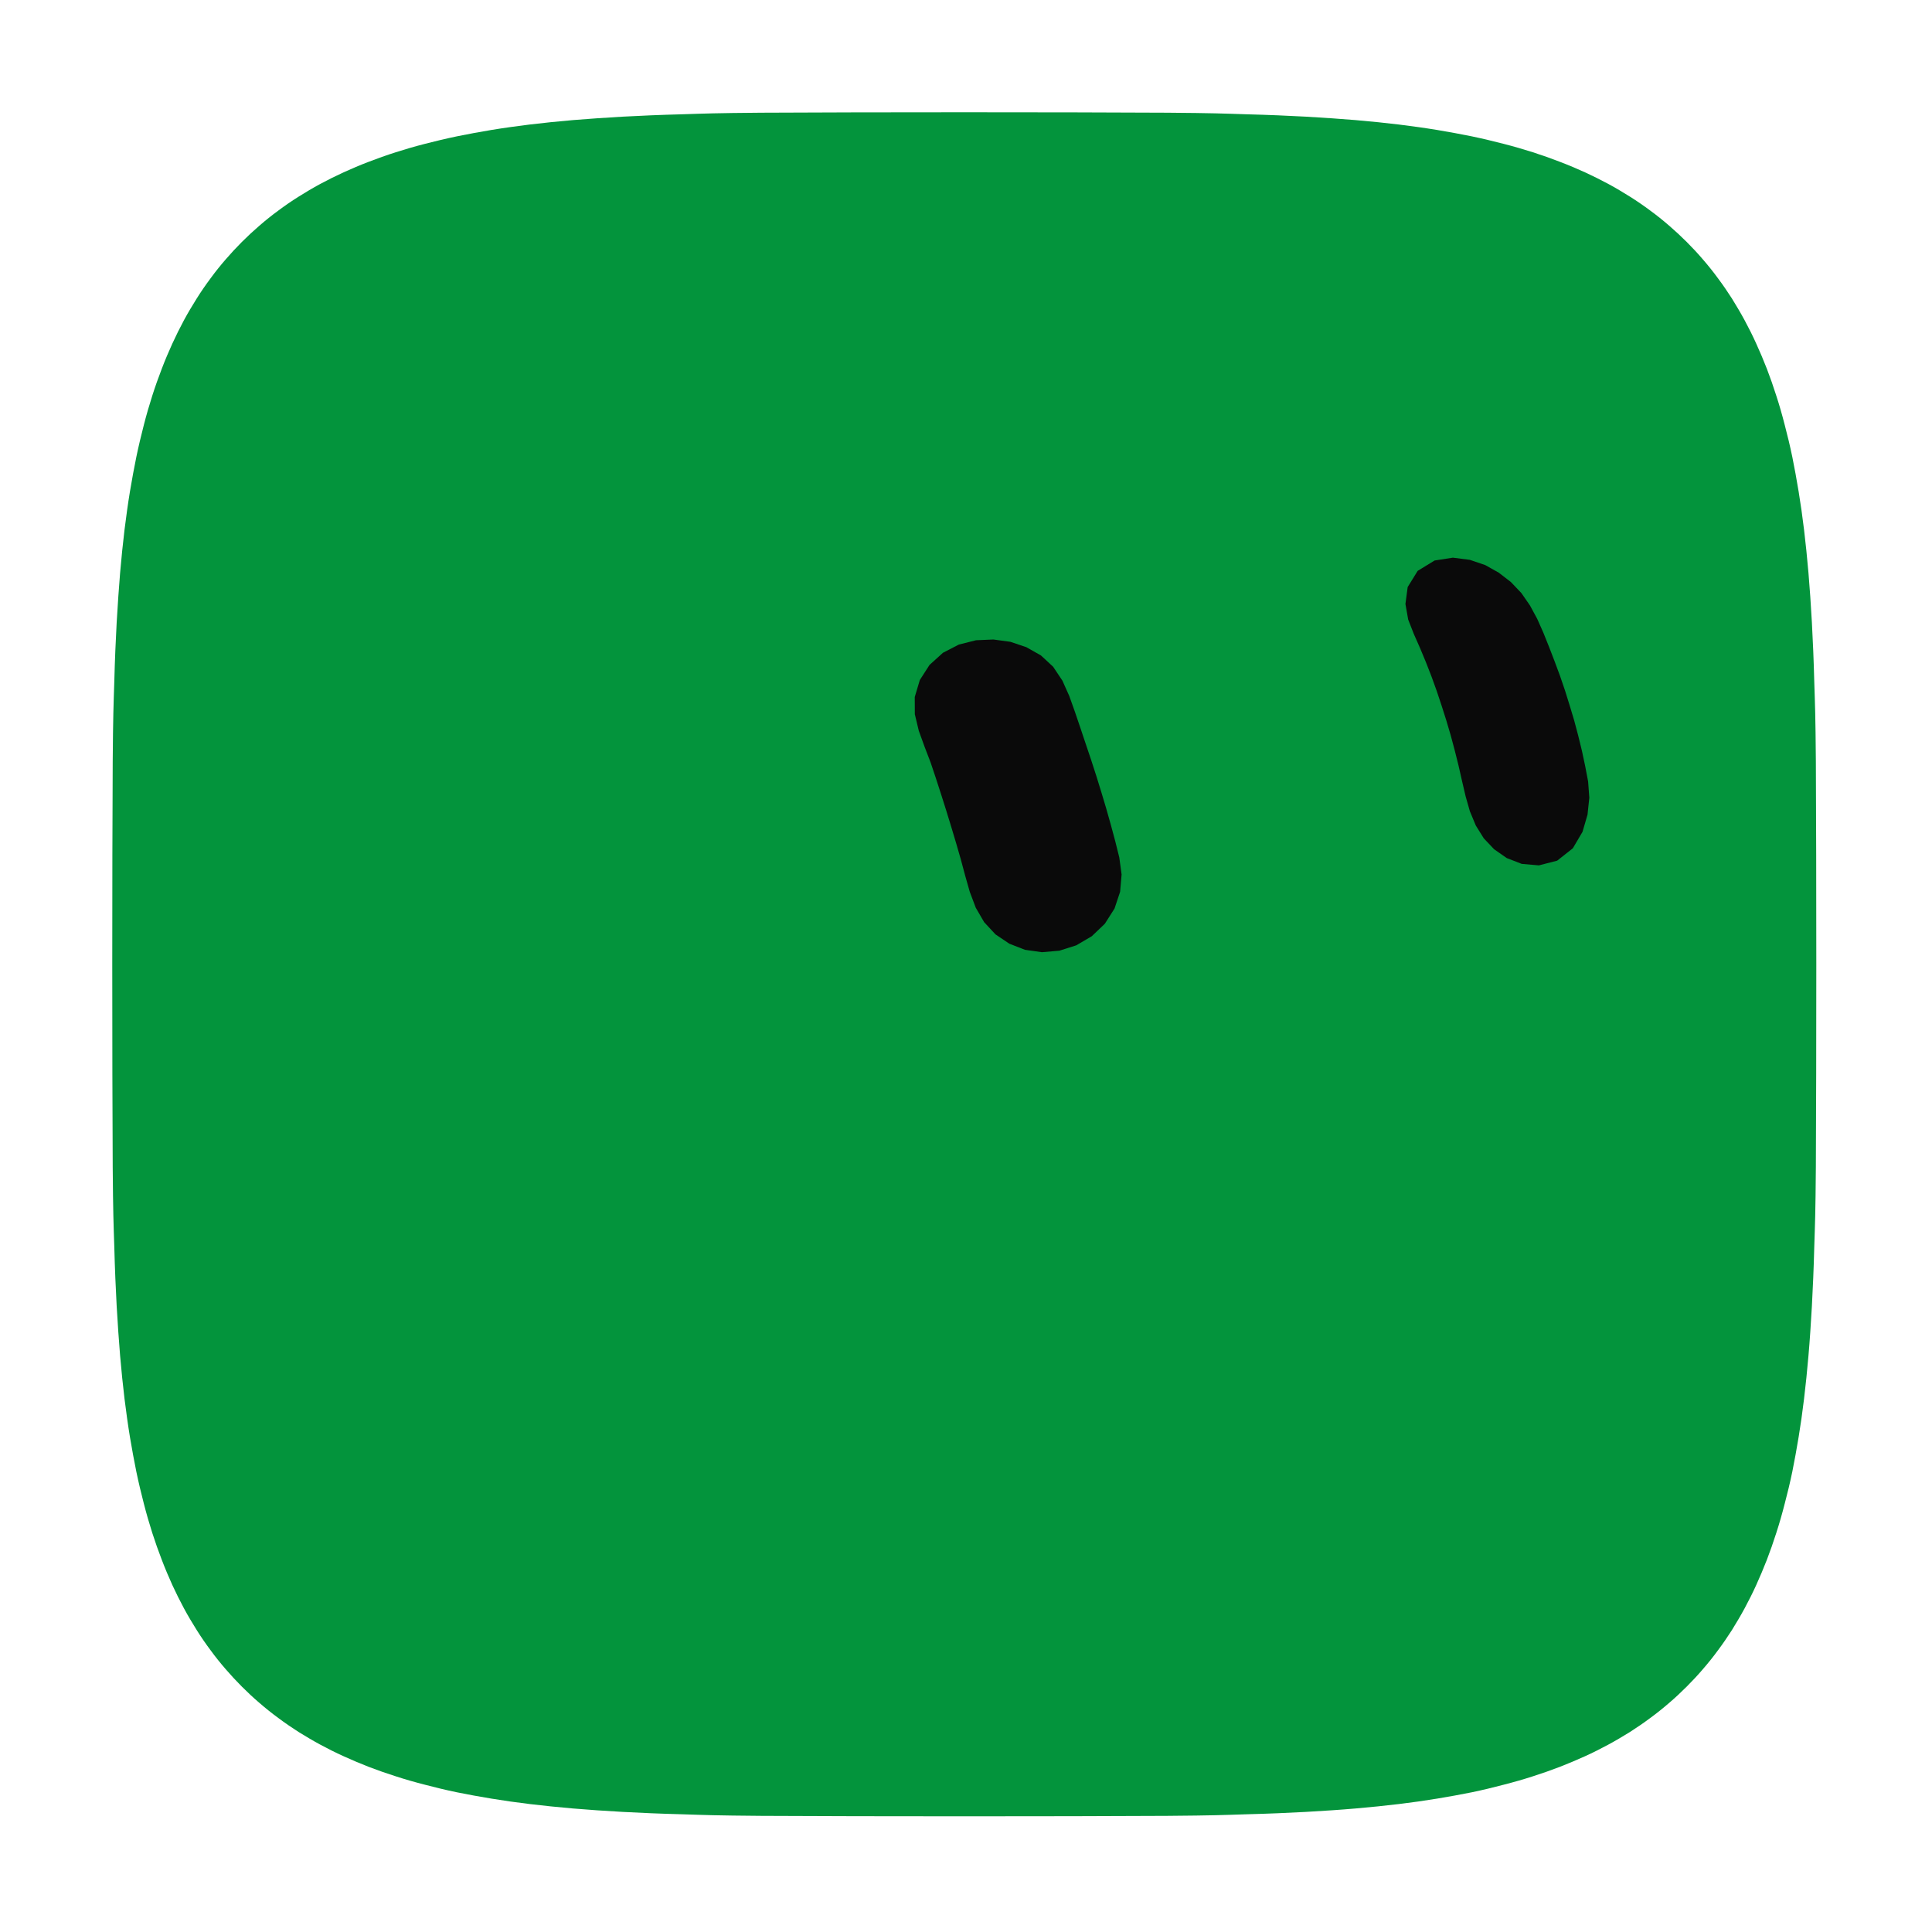
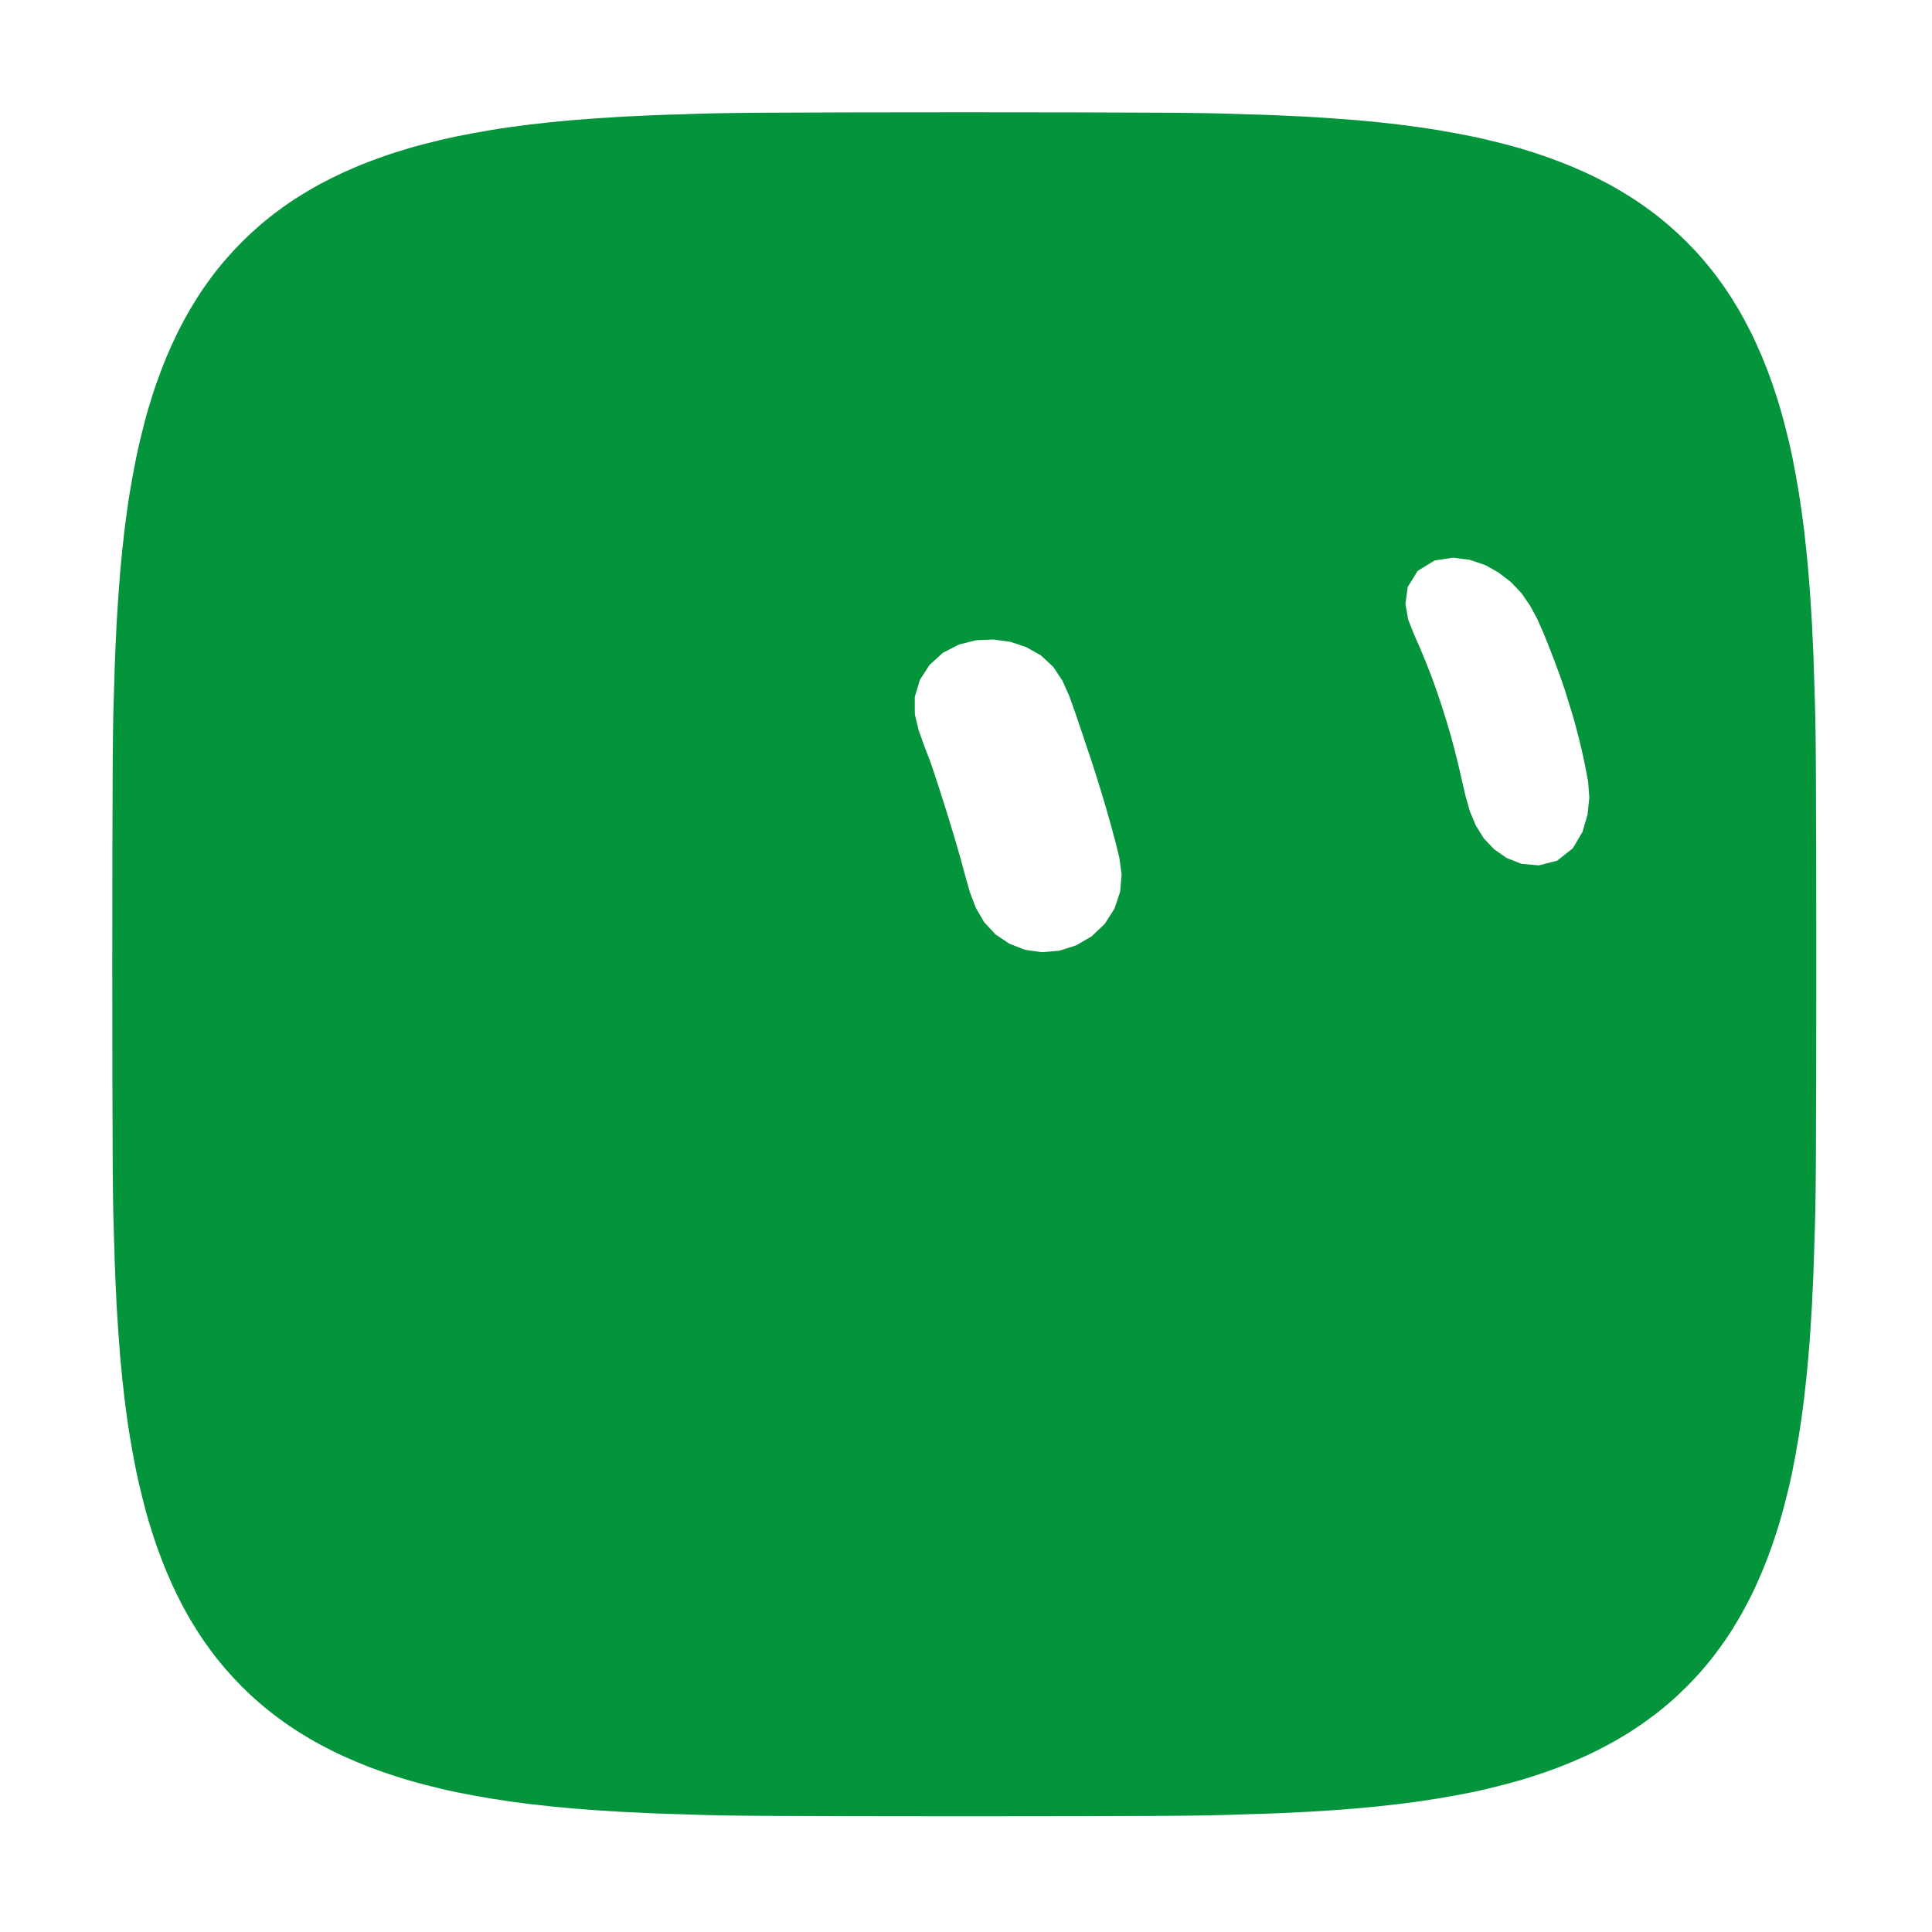
<svg xmlns="http://www.w3.org/2000/svg" width="229" height="229" viewBox="-15 -15 259 259">
  <g class="grok-bot-mark" data-official-id="squircle" data-picker-shape="rounded-square">
-     <path class="grok-bot-mark__head" fill="#03943C" d="M228.49 114.27C228.49 123.33 228.47 135.16 228.43 141.46C228.38 147.76 228.32 148.96 228.22 152.06C228.14 155.17 228.03 157.62 227.9 160.07C227.76 162.51 227.62 164.66 227.44 166.73C227.26 168.8 227.07 170.68 226.85 172.5C226.63 174.33 226.39 176.01 226.12 177.65C225.85 179.28 225.57 180.82 225.27 182.31C224.96 183.8 224.62 185.2 224.26 186.56C223.91 187.93 223.54 189.23 223.13 190.49C222.73 191.74 222.31 192.94 221.86 194.11C221.41 195.27 220.93 196.39 220.44 197.48C219.95 198.56 219.43 199.59 218.88 200.61C218.34 201.61 217.76 202.58 217.18 203.52C216.58 204.46 215.96 205.36 215.31 206.23C214.67 207.11 213.99 207.95 213.29 208.76C212.6 209.57 211.87 210.35 211.11 211.11C210.35 211.87 209.57 212.6 208.76 213.29C207.95 213.99 207.11 214.67 206.23 215.31C205.36 215.96 204.46 216.58 203.52 217.18C202.58 217.76 201.61 218.34 200.61 218.88C199.59 219.43 198.56 219.95 197.48 220.44C196.39 220.93 195.27 221.41 194.11 221.86C192.94 222.31 191.74 222.73 190.49 223.13C189.23 223.54 187.93 223.91 186.56 224.26C185.2 224.62 183.8 224.96 182.31 225.27C180.82 225.57 179.28 225.85 177.65 226.12C176.01 226.39 174.33 226.63 172.5 226.85C170.68 227.07 168.8 227.26 166.73 227.44C164.66 227.62 162.51 227.76 160.07 227.9C157.62 228.03 155.17 228.14 152.06 228.22C148.96 228.32 147.76 228.38 141.46 228.43C135.16 228.47 123.33 228.49 114.27 228.49C105.21 228.49 93.39 228.47 87.08 228.43C80.78 228.38 79.58 228.32 76.48 228.22C73.38 228.14 70.92 228.03 68.48 227.9C66.03 227.76 63.9 227.62 61.81 227.44C59.74 227.26 57.87 227.07 56.04 226.85C54.21 226.63 52.53 226.39 50.89 226.12C49.26 225.85 47.72 225.57 46.24 225.27C44.75 224.96 43.34 224.62 41.98 224.26C40.61 223.91 39.31 223.54 38.06 223.13C36.8 222.73 35.6 222.31 34.43 221.86C33.27 221.41 32.15 220.93 31.07 220.44C29.98 219.95 28.95 219.43 27.93 218.88C26.93 218.34 25.96 217.76 25.02 217.18C24.08 216.58 23.18 215.96 22.31 215.31C21.43 214.67 20.59 213.99 19.78 213.29C18.97 212.6 18.19 211.87 17.43 211.11C16.67 210.35 15.95 209.57 15.25 208.76C14.55 207.95 13.87 207.11 13.23 206.23C12.58 205.36 11.96 204.46 11.37 203.52C10.78 202.58 10.2 201.61 9.66 200.61C9.11 199.59 8.6 198.56 8.1 197.48C7.61 196.39 7.13 195.27 6.69 194.11C6.24 192.94 5.81 191.74 5.41 190.49C5.01 189.23 4.63 187.93 4.28 186.56C3.93 185.2 3.59 183.8 3.28 182.31C2.98 180.82 2.69 179.28 2.42 177.65C2.15 176.01 1.92 174.33 1.69 172.5C1.47 170.68 1.28 168.8 1.1 166.73C0.93 164.66 0.78 162.51 0.64 160.07C0.51 157.62 0.4 155.17 0.32 152.06C0.22 148.96 0.16 147.76 0.11 141.46C0.07 135.16 0.05 123.33 0.05 114.27C0.05 105.21 0.07 93.39 0.11 87.08C0.16 80.78 0.22 79.58 0.32 76.48C0.4 73.38 0.51 70.92 0.64 68.48C0.78 66.03 0.93 63.9 1.1 61.81C1.28 59.74 1.47 57.87 1.69 56.04C1.92 54.21 2.15 52.53 2.42 50.89C2.69 49.26 2.98 47.72 3.28 46.24C3.59 44.75 3.93 43.34 4.28 41.98C4.63 40.61 5.01 39.31 5.41 38.06C5.81 36.8 6.24 35.6 6.69 34.43C7.13 33.27 7.61 32.15 8.1 31.07C8.6 29.98 9.11 28.95 9.66 27.93C10.2 26.93 10.78 25.96 11.37 25.02C11.96 24.08 12.58 23.18 13.23 22.31C13.87 21.43 14.55 20.59 15.25 19.78C15.95 18.97 16.67 18.19 17.43 17.43C18.19 16.67 18.97 15.95 19.78 15.25C20.59 14.55 21.43 13.87 22.31 13.23C23.18 12.58 24.08 11.96 25.02 11.37C25.96 10.78 26.93 10.2 27.93 9.66C28.95 9.11 29.98 8.6 31.07 8.1C32.15 7.61 33.27 7.13 34.43 6.69C35.6 6.24 36.8 5.81 38.06 5.41C39.31 5.01 40.61 4.63 41.98 4.28C43.34 3.93 44.75 3.59 46.24 3.28C47.72 2.98 49.26 2.69 50.89 2.42C52.53 2.15 54.21 1.92 56.04 1.69C57.87 1.47 59.74 1.28 61.81 1.1C63.9 0.93 66.03 0.78 68.48 0.64C70.92 0.51 73.38 0.4 76.48 0.32C79.58 0.22 80.78 0.16 87.08 0.11C93.39 0.07 105.21 0.05 114.27 0.05C123.33 0.05 135.16 0.07 141.46 0.11C147.76 0.16 148.96 0.22 152.06 0.32C155.17 0.4 157.62 0.51 160.07 0.64C162.51 0.78 164.66 0.93 166.73 1.1C168.8 1.28 170.68 1.47 172.5 1.69C174.33 1.92 176.01 2.15 177.65 2.42C179.28 2.69 180.82 2.98 182.31 3.28C183.8 3.59 185.2 3.93 186.56 4.28C187.93 4.63 189.23 5.01 190.49 5.41C191.74 5.81 192.94 6.24 194.11 6.69C195.27 7.13 196.39 7.61 197.48 8.1C198.56 8.6 199.59 9.11 200.61 9.66C201.61 10.2 202.58 10.78 203.52 11.37C204.46 11.96 205.36 12.58 206.23 13.23C207.11 13.87 207.95 14.55 208.76 15.25C209.57 15.95 210.35 16.67 211.11 17.43C211.87 18.19 212.6 18.97 213.29 19.78C213.99 20.59 214.67 21.43 215.31 22.31C215.96 23.18 216.58 24.08 217.18 25.02C217.76 25.96 218.34 26.93 218.88 27.93C219.43 28.95 219.95 29.98 220.44 31.07C220.93 32.15 221.41 33.27 221.86 34.43C222.31 35.6 222.73 36.8 223.13 38.06C223.54 39.31 223.91 40.61 224.26 41.98C224.62 43.34 224.96 44.75 225.27 46.24C225.57 47.72 225.85 49.26 226.12 50.89C226.39 52.53 226.63 54.21 226.85 56.04C227.07 57.87 227.26 59.74 227.44 61.81C227.62 63.9 227.76 66.03 227.9 68.48C228.03 70.92 228.14 73.38 228.22 76.48C228.32 79.58 228.38 80.78 228.43 87.08C228.47 93.39 228.49 105.21 228.49 114.27Z" />
-     <path class="grok-bot-mark__eye grok-bot-mark__eye--left" fill="#0A0A0A" d="M118.17 70.73L120.45 71.04L122.59 71.76L124.55 72.87L126.18 74.38L127.42 76.24L128.34 78.29L129.10 80.42L129.83 82.57L130.55 84.72L131.27 86.86L131.97 89.02L132.64 91.19L133.29 93.36L133.91 95.55L134.50 97.74L135.05 99.95L135.36 102.23L135.16 104.55L134.41 106.80L133.11 108.84L131.36 110.51L129.28 111.73L127.01 112.45L124.68 112.65L122.41 112.33L120.31 111.51L118.45 110.26L116.93 108.62L115.81 106.69L115.01 104.57L114.39 102.39L113.80 100.19L113.17 98.01L112.52 95.84L111.85 93.66L111.17 91.51L110.47 89.35L109.75 87.20L108.94 85.09L108.17 82.96L107.64 80.75L107.63 78.44L108.31 76.16L109.61 74.14L111.41 72.51L113.54 71.41L115.84 70.83Z" />
-     <path class="grok-bot-mark__eye grok-bot-mark__eye--right" fill="#0A0A0A" d="M179.77 59.76L182.04 60.05L184.10 60.75L185.92 61.77L187.55 63.03L188.95 64.50L190.10 66.16L191.07 67.95L191.90 69.82L192.67 71.74L193.41 73.66L194.13 75.60L194.80 77.56L195.42 79.55L196.02 81.54L196.56 83.57L197.06 85.61L197.50 87.67L197.90 89.77L198.06 91.94L197.82 94.21L197.15 96.51L195.85 98.72L193.75 100.38L191.30 101.01L189.00 100.81L186.99 100.03L185.30 98.85L183.91 97.38L182.84 95.66L182.05 93.76L181.48 91.76L181.00 89.71L180.53 87.64L180.02 85.60L179.48 83.58L178.89 81.58L178.26 79.60L177.60 77.62L176.90 75.68L176.15 73.76L175.36 71.86L174.53 69.98L173.78 68.06L173.41 65.97L173.71 63.70L175.05 61.53L177.32 60.14Z" />
+     <path class="grok-bot-mark__compound" fill="#03943C" fill-rule="evenodd" d="M228.49 114.27C228.49 123.33 228.47 135.16 228.43 141.46C228.38 147.76 228.32 148.96 228.22 152.06C228.14 155.17 228.03 157.62 227.9 160.07C227.76 162.51 227.62 164.66 227.44 166.73C227.26 168.8 227.07 170.68 226.85 172.5C226.63 174.33 226.39 176.01 226.12 177.65C225.85 179.28 225.57 180.82 225.27 182.31C224.96 183.8 224.62 185.2 224.26 186.56C223.91 187.93 223.54 189.23 223.13 190.49C222.73 191.74 222.31 192.94 221.86 194.11C221.41 195.27 220.93 196.39 220.44 197.48C219.95 198.56 219.43 199.59 218.88 200.61C218.34 201.61 217.76 202.58 217.18 203.52C216.58 204.46 215.96 205.36 215.31 206.23C214.67 207.11 213.99 207.95 213.29 208.76C212.6 209.57 211.87 210.35 211.11 211.11C210.35 211.87 209.57 212.6 208.76 213.29C207.95 213.99 207.11 214.67 206.23 215.31C205.36 215.96 204.46 216.58 203.52 217.18C202.58 217.76 201.61 218.34 200.61 218.88C199.59 219.43 198.56 219.95 197.48 220.44C196.39 220.93 195.27 221.41 194.11 221.86C192.94 222.31 191.74 222.73 190.49 223.13C189.23 223.54 187.93 223.91 186.56 224.26C185.2 224.62 183.8 224.96 182.31 225.27C180.82 225.57 179.28 225.85 177.65 226.12C176.01 226.39 174.33 226.63 172.5 226.85C170.68 227.07 168.8 227.26 166.73 227.44C164.66 227.62 162.51 227.76 160.07 227.9C157.62 228.03 155.17 228.14 152.06 228.22C148.96 228.32 147.76 228.38 141.46 228.43C135.16 228.47 123.33 228.49 114.27 228.49C105.21 228.49 93.39 228.47 87.08 228.43C80.78 228.38 79.58 228.32 76.48 228.22C73.38 228.14 70.92 228.03 68.48 227.9C66.03 227.76 63.9 227.62 61.81 227.44C59.74 227.26 57.87 227.07 56.04 226.85C54.21 226.63 52.53 226.39 50.89 226.12C49.26 225.85 47.72 225.57 46.24 225.27C44.75 224.96 43.34 224.62 41.98 224.26C40.61 223.91 39.31 223.54 38.06 223.13C36.8 222.73 35.6 222.31 34.43 221.86C33.27 221.41 32.15 220.93 31.07 220.44C29.98 219.95 28.95 219.43 27.93 218.88C26.93 218.34 25.96 217.76 25.02 217.18C24.08 216.58 23.18 215.96 22.31 215.31C21.43 214.67 20.59 213.99 19.78 213.29C18.97 212.6 18.19 211.87 17.43 211.11C16.67 210.35 15.95 209.57 15.25 208.76C14.55 207.95 13.87 207.11 13.23 206.23C12.58 205.36 11.96 204.46 11.37 203.52C10.78 202.58 10.2 201.61 9.66 200.61C9.11 199.59 8.6 198.56 8.1 197.48C7.61 196.39 7.13 195.27 6.69 194.11C6.24 192.94 5.81 191.74 5.41 190.49C5.01 189.23 4.63 187.93 4.28 186.56C3.93 185.2 3.59 183.8 3.28 182.31C2.98 180.82 2.69 179.28 2.42 177.65C2.15 176.01 1.92 174.33 1.69 172.5C1.47 170.68 1.28 168.8 1.1 166.73C0.93 164.66 0.78 162.51 0.64 160.07C0.51 157.62 0.4 155.17 0.32 152.06C0.22 148.96 0.16 147.76 0.11 141.46C0.07 135.16 0.05 123.33 0.05 114.27C0.05 105.21 0.07 93.39 0.11 87.08C0.16 80.78 0.22 79.58 0.32 76.48C0.4 73.38 0.51 70.92 0.64 68.48C0.78 66.03 0.93 63.9 1.1 61.81C1.28 59.74 1.47 57.87 1.69 56.04C1.92 54.21 2.15 52.53 2.42 50.89C2.69 49.26 2.98 47.72 3.28 46.24C3.59 44.75 3.93 43.34 4.28 41.98C4.63 40.61 5.01 39.31 5.41 38.06C5.81 36.8 6.24 35.6 6.69 34.43C7.13 33.27 7.61 32.15 8.1 31.07C8.6 29.98 9.11 28.95 9.66 27.93C10.2 26.93 10.78 25.96 11.37 25.02C11.96 24.08 12.58 23.18 13.23 22.31C13.87 21.43 14.55 20.59 15.25 19.78C15.95 18.97 16.67 18.19 17.43 17.43C18.19 16.67 18.97 15.95 19.78 15.25C20.59 14.55 21.43 13.87 22.31 13.23C23.18 12.58 24.08 11.96 25.02 11.37C25.96 10.78 26.93 10.2 27.93 9.66C28.95 9.11 29.98 8.6 31.07 8.1C32.15 7.61 33.27 7.13 34.43 6.69C35.6 6.24 36.8 5.81 38.06 5.41C39.31 5.01 40.61 4.63 41.98 4.28C43.34 3.93 44.75 3.59 46.24 3.28C47.72 2.98 49.26 2.69 50.89 2.42C52.53 2.15 54.21 1.92 56.04 1.69C57.87 1.47 59.74 1.28 61.81 1.1C63.9 0.93 66.03 0.78 68.48 0.64C70.92 0.51 73.38 0.4 76.48 0.32C79.58 0.22 80.78 0.16 87.08 0.11C93.39 0.07 105.21 0.05 114.27 0.05C123.33 0.05 135.16 0.07 141.46 0.11C147.76 0.16 148.96 0.22 152.06 0.32C155.17 0.4 157.62 0.51 160.07 0.64C162.51 0.78 164.66 0.93 166.73 1.1C168.8 1.28 170.68 1.47 172.5 1.69C174.33 1.92 176.01 2.15 177.65 2.42C179.28 2.69 180.82 2.98 182.31 3.28C183.8 3.59 185.2 3.93 186.56 4.28C187.93 4.63 189.23 5.01 190.49 5.41C191.74 5.81 192.94 6.24 194.11 6.69C195.27 7.13 196.39 7.61 197.48 8.1C198.56 8.6 199.59 9.11 200.61 9.66C201.61 10.2 202.58 10.78 203.52 11.37C204.46 11.96 205.36 12.58 206.23 13.23C207.11 13.87 207.95 14.55 208.76 15.25C209.57 15.95 210.35 16.67 211.11 17.43C211.87 18.19 212.6 18.97 213.29 19.78C213.99 20.59 214.67 21.43 215.31 22.31C215.96 23.18 216.58 24.08 217.18 25.02C217.76 25.96 218.34 26.93 218.88 27.93C219.43 28.95 219.95 29.98 220.44 31.07C220.93 32.15 221.41 33.27 221.86 34.43C222.31 35.6 222.73 36.8 223.13 38.06C223.54 39.31 223.91 40.61 224.26 41.98C224.62 43.34 224.96 44.75 225.27 46.24C225.57 47.72 225.85 49.26 226.12 50.89C226.39 52.53 226.63 54.21 226.85 56.04C227.07 57.87 227.26 59.74 227.44 61.81C227.62 63.9 227.76 66.03 227.9 68.48C228.03 70.92 228.14 73.38 228.22 76.48C228.32 79.58 228.38 80.78 228.43 87.08C228.47 93.39 228.49 105.21 228.49 114.27Z M118.17 70.73L120.45 71.04L122.59 71.76L124.55 72.87L126.18 74.38L127.42 76.24L128.34 78.29L129.10 80.42L129.83 82.57L130.55 84.72L131.27 86.86L131.97 89.02L132.64 91.19L133.29 93.36L133.91 95.55L134.50 97.74L135.05 99.95L135.36 102.23L135.16 104.55L134.41 106.80L133.11 108.84L131.36 110.51L129.28 111.73L127.01 112.45L124.68 112.65L122.41 112.33L120.31 111.51L118.45 110.26L116.93 108.62L115.81 106.69L115.01 104.57L114.39 102.39L113.80 100.19L113.17 98.01L112.52 95.84L111.85 93.66L111.17 91.51L110.47 89.35L109.75 87.20L108.94 85.09L108.17 82.96L107.64 80.75L107.63 78.44L108.31 76.16L109.61 74.14L111.41 72.51L113.54 71.41L115.84 70.83Z M179.77 59.76L182.04 60.05L184.10 60.75L185.92 61.77L187.55 63.03L188.95 64.50L190.10 66.16L191.07 67.95L191.90 69.82L192.67 71.74L193.41 73.66L194.13 75.60L194.80 77.56L195.42 79.55L196.02 81.54L196.56 83.57L197.06 85.61L197.50 87.67L197.90 89.77L198.06 91.94L197.82 94.21L197.15 96.51L195.85 98.72L193.75 100.38L191.30 101.01L189.00 100.81L186.99 100.03L185.30 98.85L183.91 97.38L182.84 95.66L182.05 93.76L181.48 91.76L181.00 89.71L180.53 87.64L180.02 85.60L179.48 83.58L178.89 81.58L178.26 79.60L177.60 77.62L176.90 75.68L176.15 73.76L175.36 71.86L174.53 69.98L173.78 68.06L173.41 65.97L173.71 63.70L175.05 61.53L177.32 60.14Z" />
  </g>
</svg>
